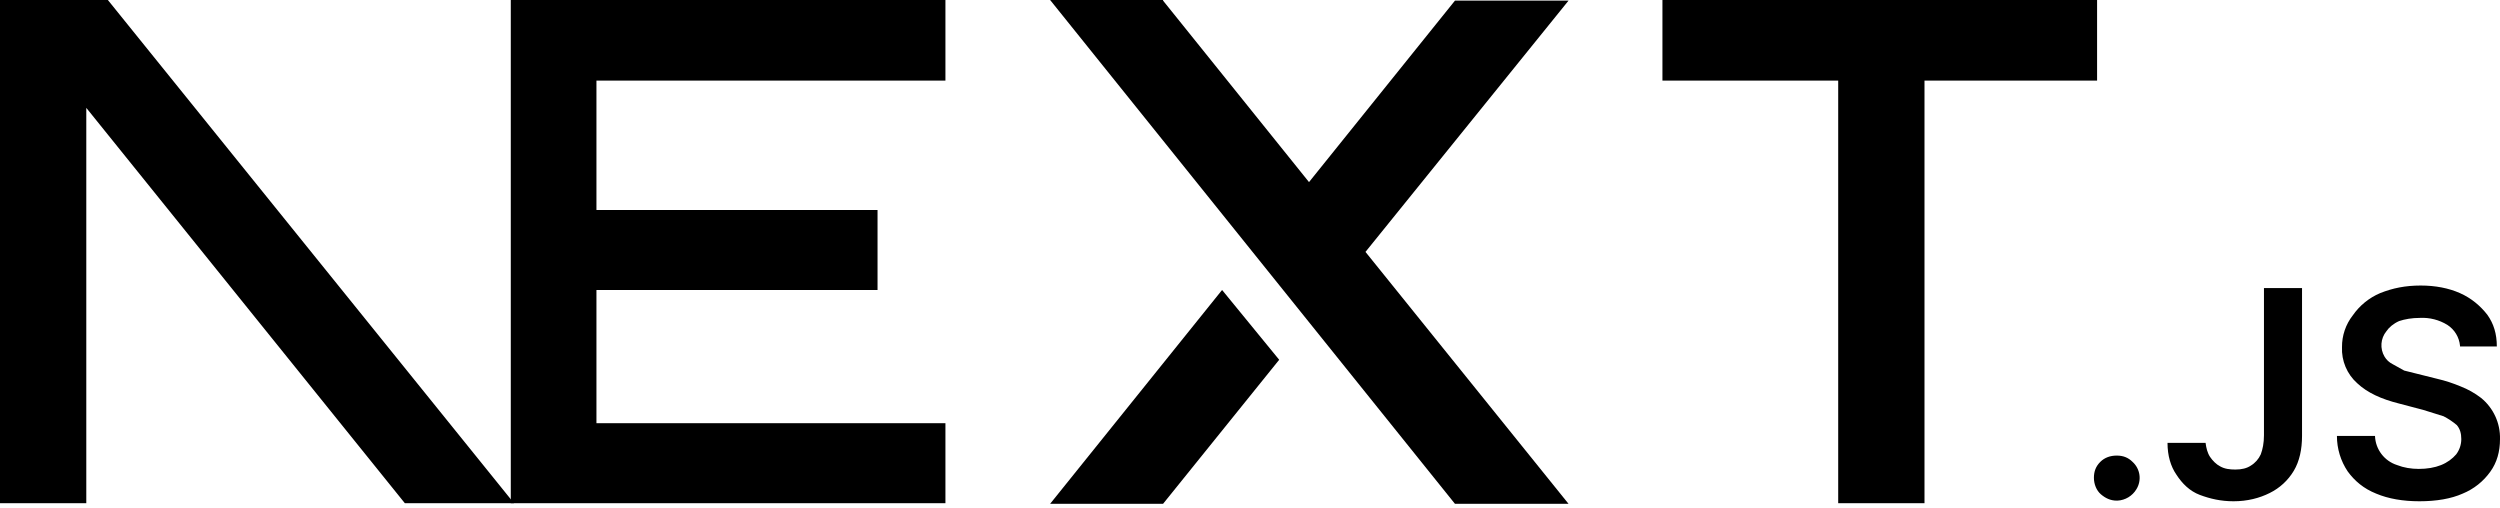
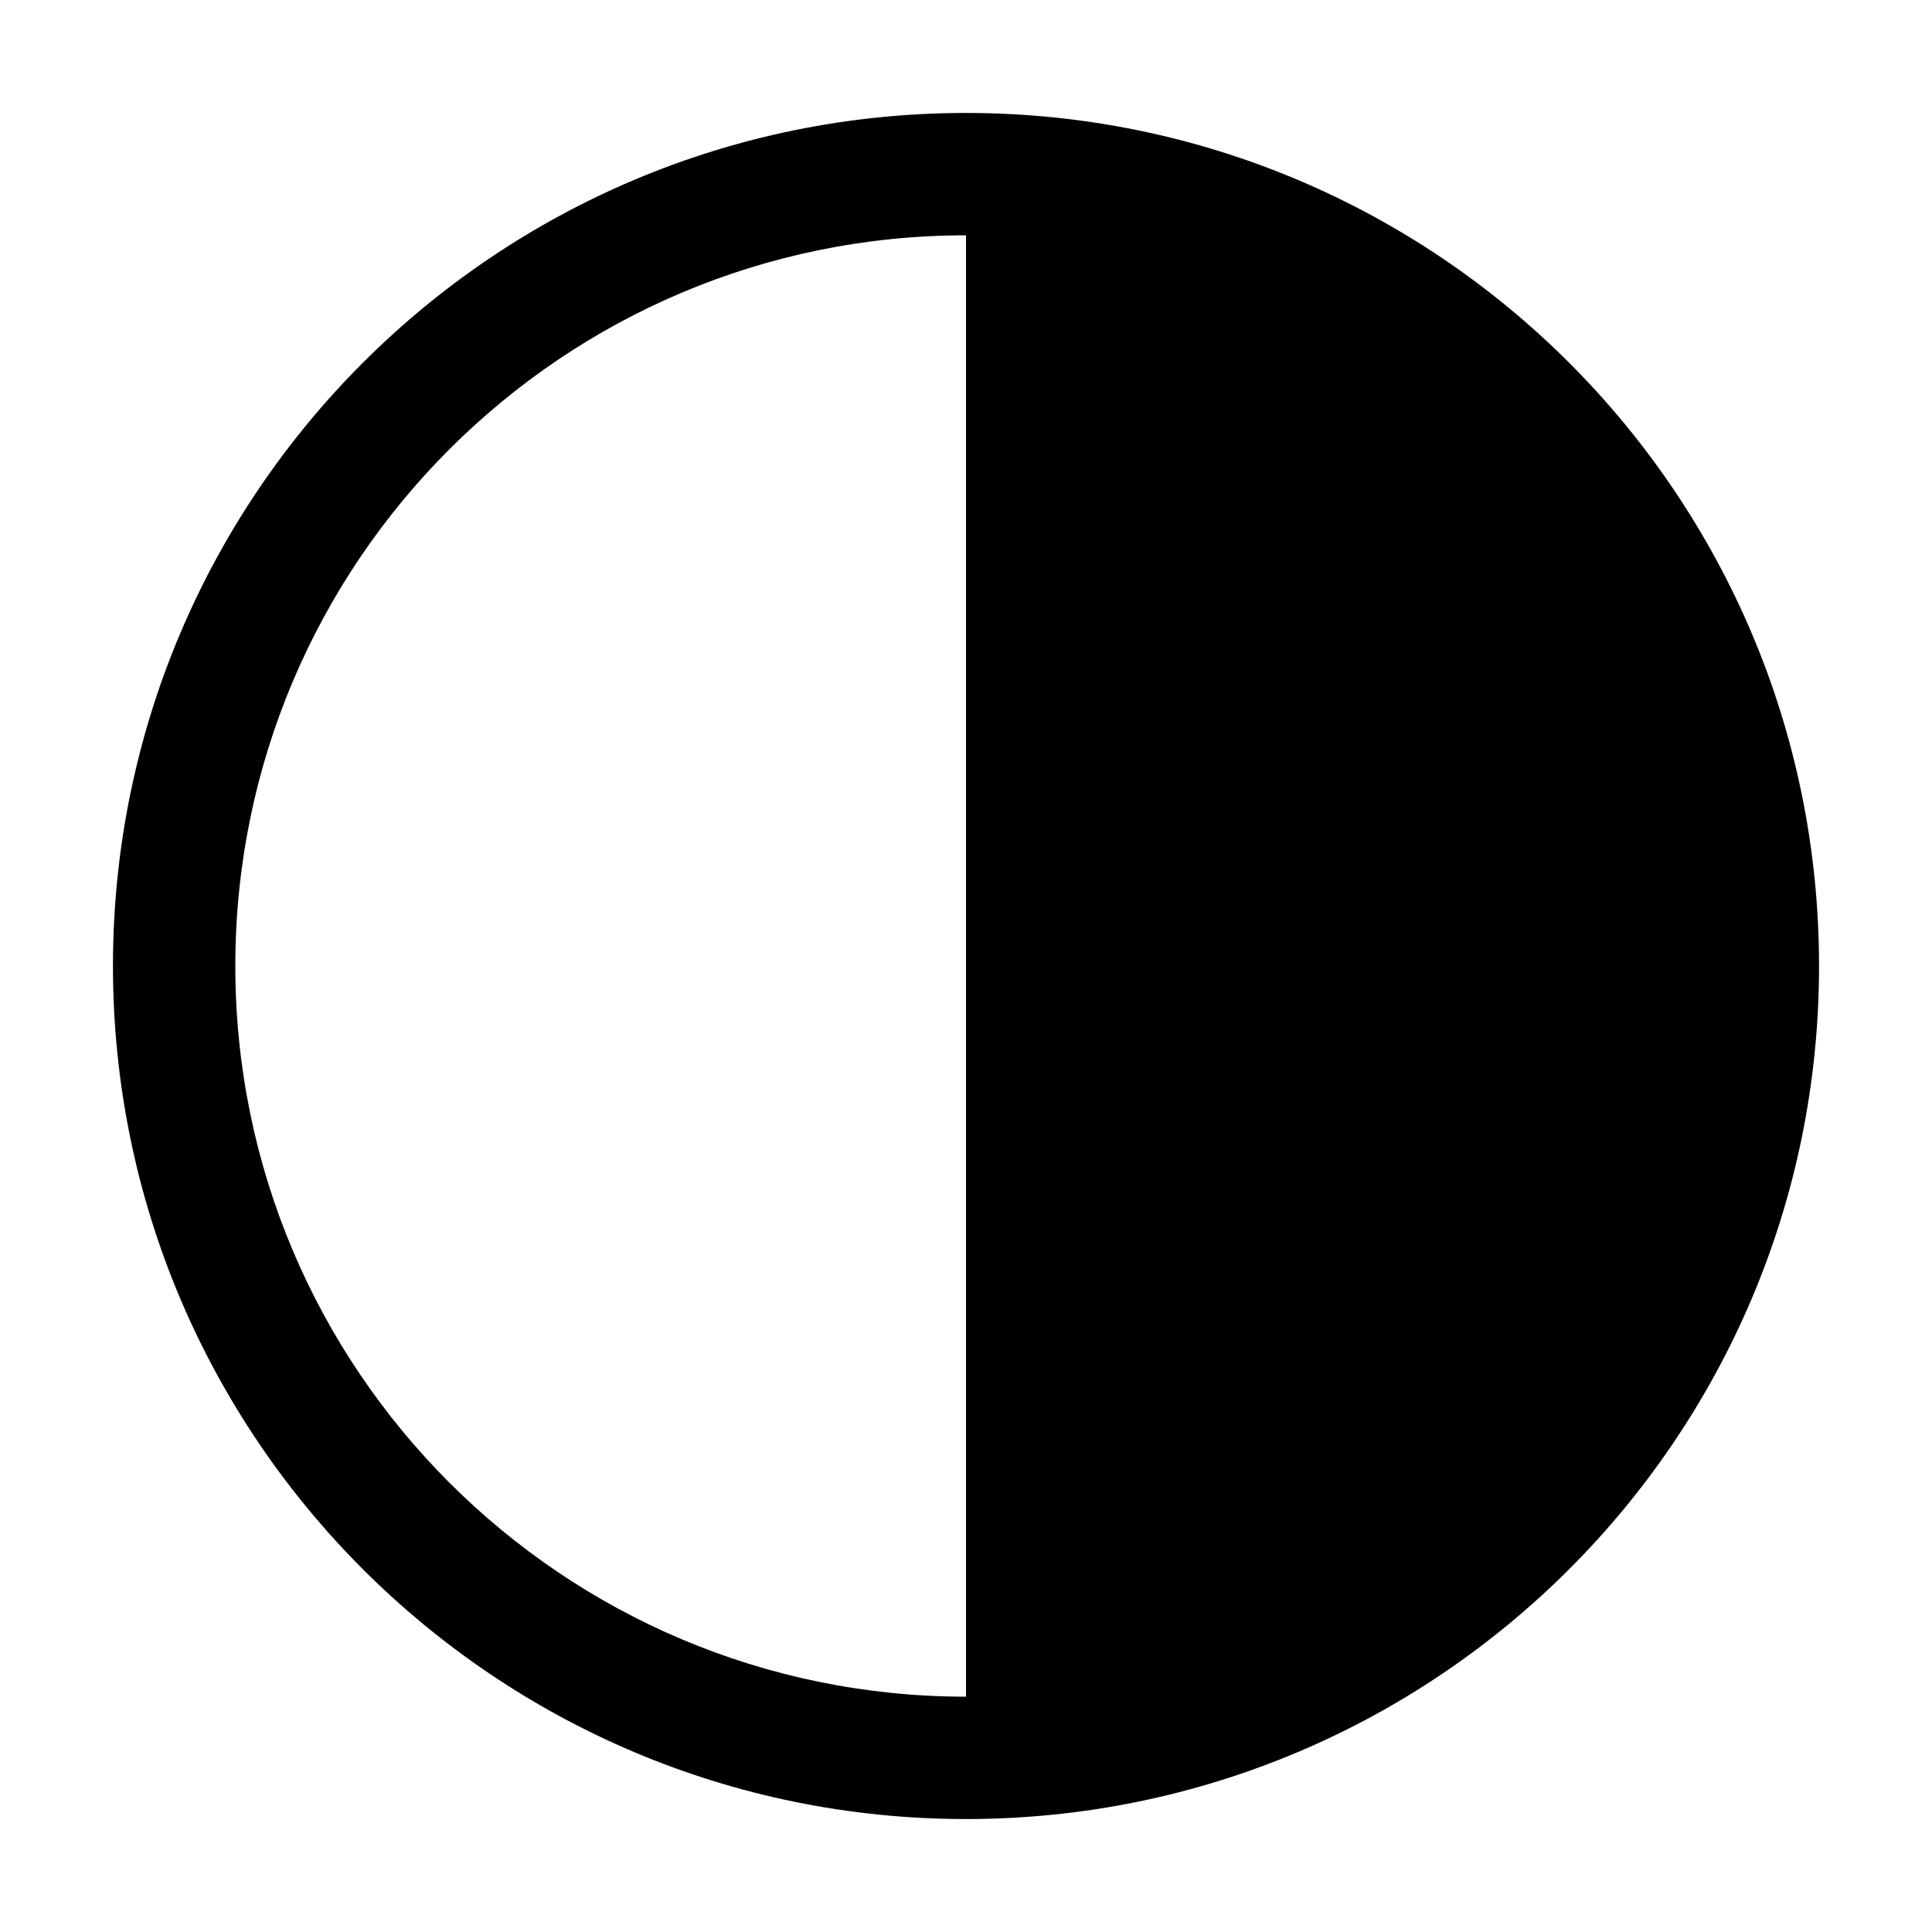
- <svg xmlns="http://www.w3.org/2000/svg" fill="none" viewBox="0 0 394 80">
-   <path fill="#000" d="M262 0h68.5v12.7h-27.2v66.6h-13.6V12.7H262V0ZM149 0v12.7H94v20.4h44.3v12.6H94v21h55v12.6H80.5V0h68.7zm34.3 0h-17.8l63.8 79.4h17.9l-32-39.7 32-39.6h-17.9l-23 28.6-23-28.6zm18.3 56.7-9-11-27.1 33.7h17.8l18.3-22.7z" />
-   <path fill="#000" d="M81 79.3 17 0H0v79.3h13.6V17l50.2 62.3H81Zm252.6-.4c-1 0-1.8-.4-2.5-1s-1.1-1.6-1.1-2.6.3-1.8 1-2.5 1.6-1 2.6-1 1.8.3 2.5 1a3.4 3.4 0 0 1 .6 4.3 3.7 3.7 0 0 1-3 1.8zm23.2-33.5h6v23.3c0 2.1-.4 4-1.3 5.5a9.1 9.1 0 0 1-3.8 3.5c-1.6.8-3.5 1.3-5.7 1.3-2 0-3.7-.4-5.3-1s-2.8-1.8-3.7-3.2c-.9-1.3-1.4-3-1.4-5h6c.1.8.3 1.6.7 2.2s1 1.2 1.6 1.5c.7.4 1.5.5 2.4.5 1 0 1.8-.2 2.4-.6a4 4 0 0 0 1.6-1.8c.3-.8.5-1.8.5-3V45.5zm30.9 9.1a4.4 4.4 0 0 0-2-3.3 7.5 7.5 0 0 0-4.3-1.1c-1.3 0-2.4.2-3.3.5-.9.4-1.6 1-2 1.6a3.5 3.5 0 0 0-.3 4c.3.5.7.9 1.3 1.2l1.8 1 2 .5 3.2.8c1.3.3 2.5.7 3.7 1.2a13 13 0 0 1 3.2 1.8 8.1 8.1 0 0 1 3 6.5c0 2-.5 3.7-1.5 5.1a10 10 0 0 1-4.4 3.5c-1.8.8-4.1 1.2-6.8 1.2-2.6 0-4.9-.4-6.8-1.2-2-.8-3.4-2-4.5-3.5a10 10 0 0 1-1.7-5.6h6a5 5 0 0 0 3.5 4.6c1 .4 2.2.6 3.4.6 1.3 0 2.5-.2 3.5-.6 1-.4 1.8-1 2.4-1.7a4 4 0 0 0 .8-2.4c0-.9-.2-1.6-.7-2.2a11 11 0 0 0-2.1-1.4l-3.2-1-3.8-1c-2.8-.7-5-1.7-6.6-3.2a7.2 7.2 0 0 1-2.4-5.7 8 8 0 0 1 1.7-5 10 10 0 0 1 4.3-3.5c2-.8 4-1.2 6.4-1.2 2.3 0 4.4.4 6.2 1.2 1.8.8 3.2 2 4.3 3.4 1 1.4 1.5 3 1.5 5h-5.8z" />
+ <svg xmlns="http://www.w3.org/2000/svg" width="15" height="15" viewBox="0 0 15 15" fill="none">
+   <path d="M7.5 0.877C3.842 0.877 0.877 3.842 0.877 7.5C0.877 11.157 3.842 14.123 7.5 14.123C11.158 14.123 14.123 11.157 14.123 7.5C14.123 3.842 11.158 0.877 7.5 0.877ZM7.5 1.827C4.367 1.827 1.827 4.367 1.827 7.5C1.827 10.633 4.367 13.172 7.5 13.173V1.827Z" fill="currentColor" fill-rule="evenodd" clip-rule="evenodd" />
</svg>
